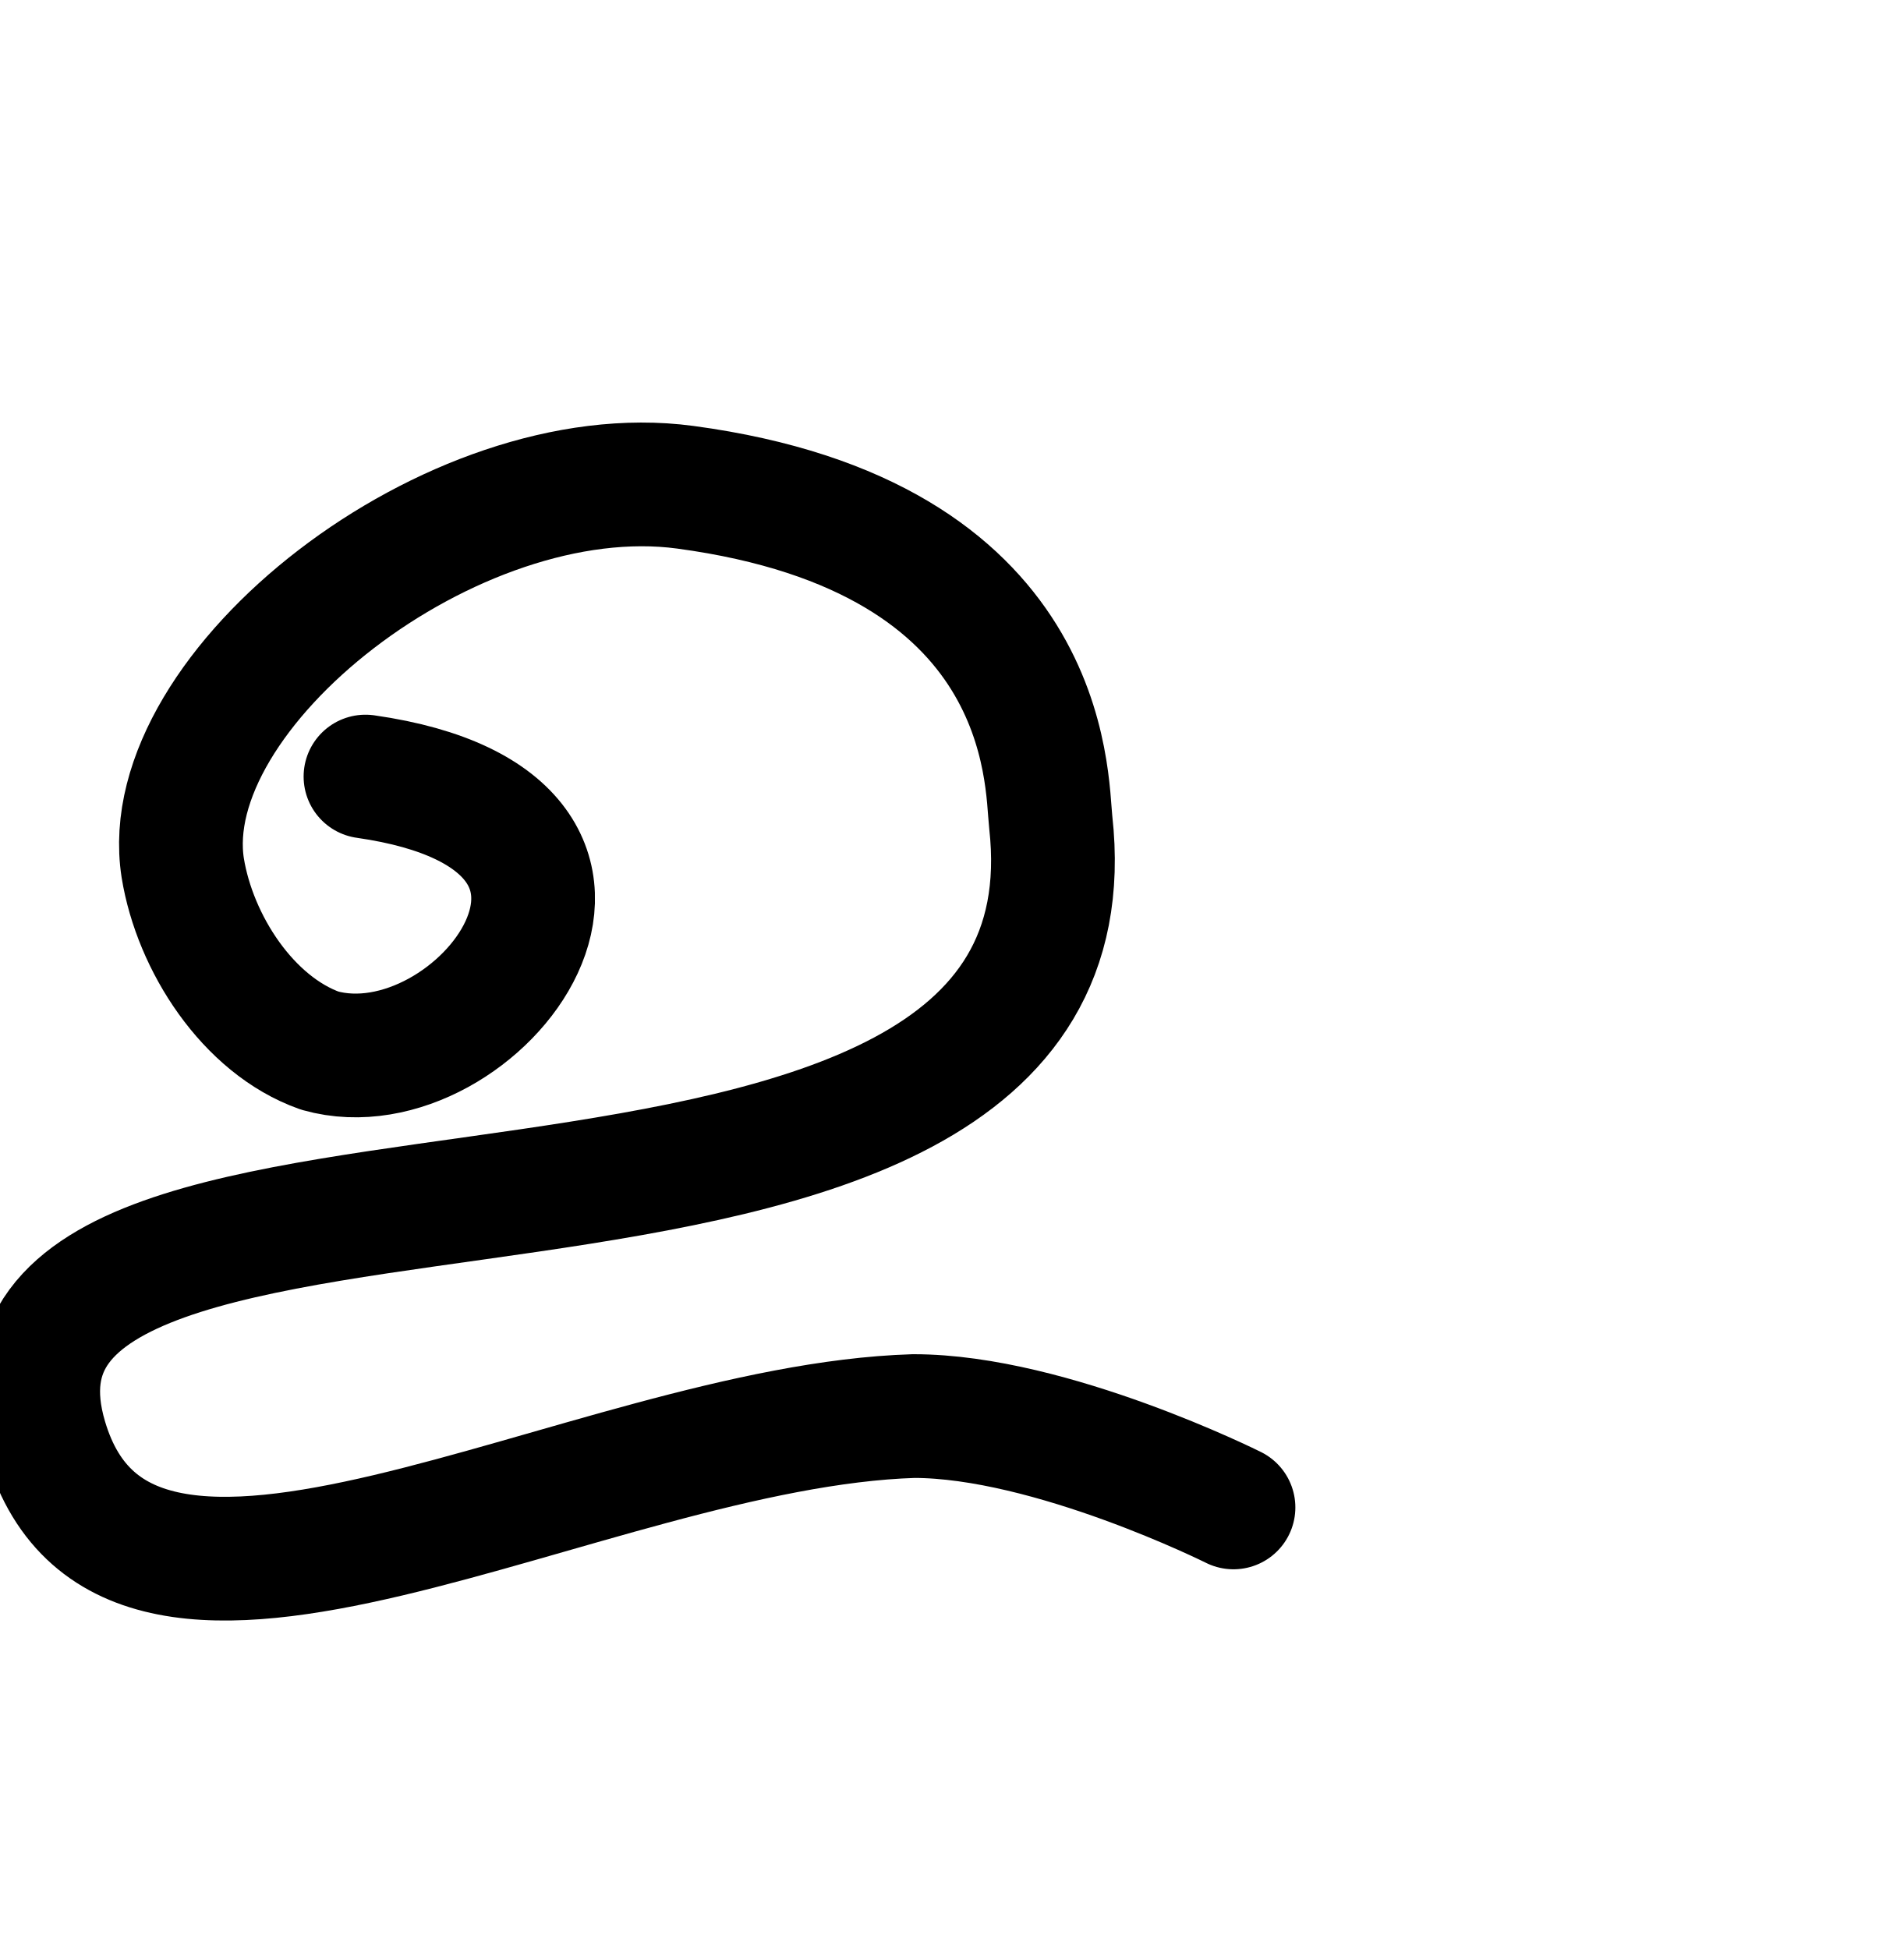
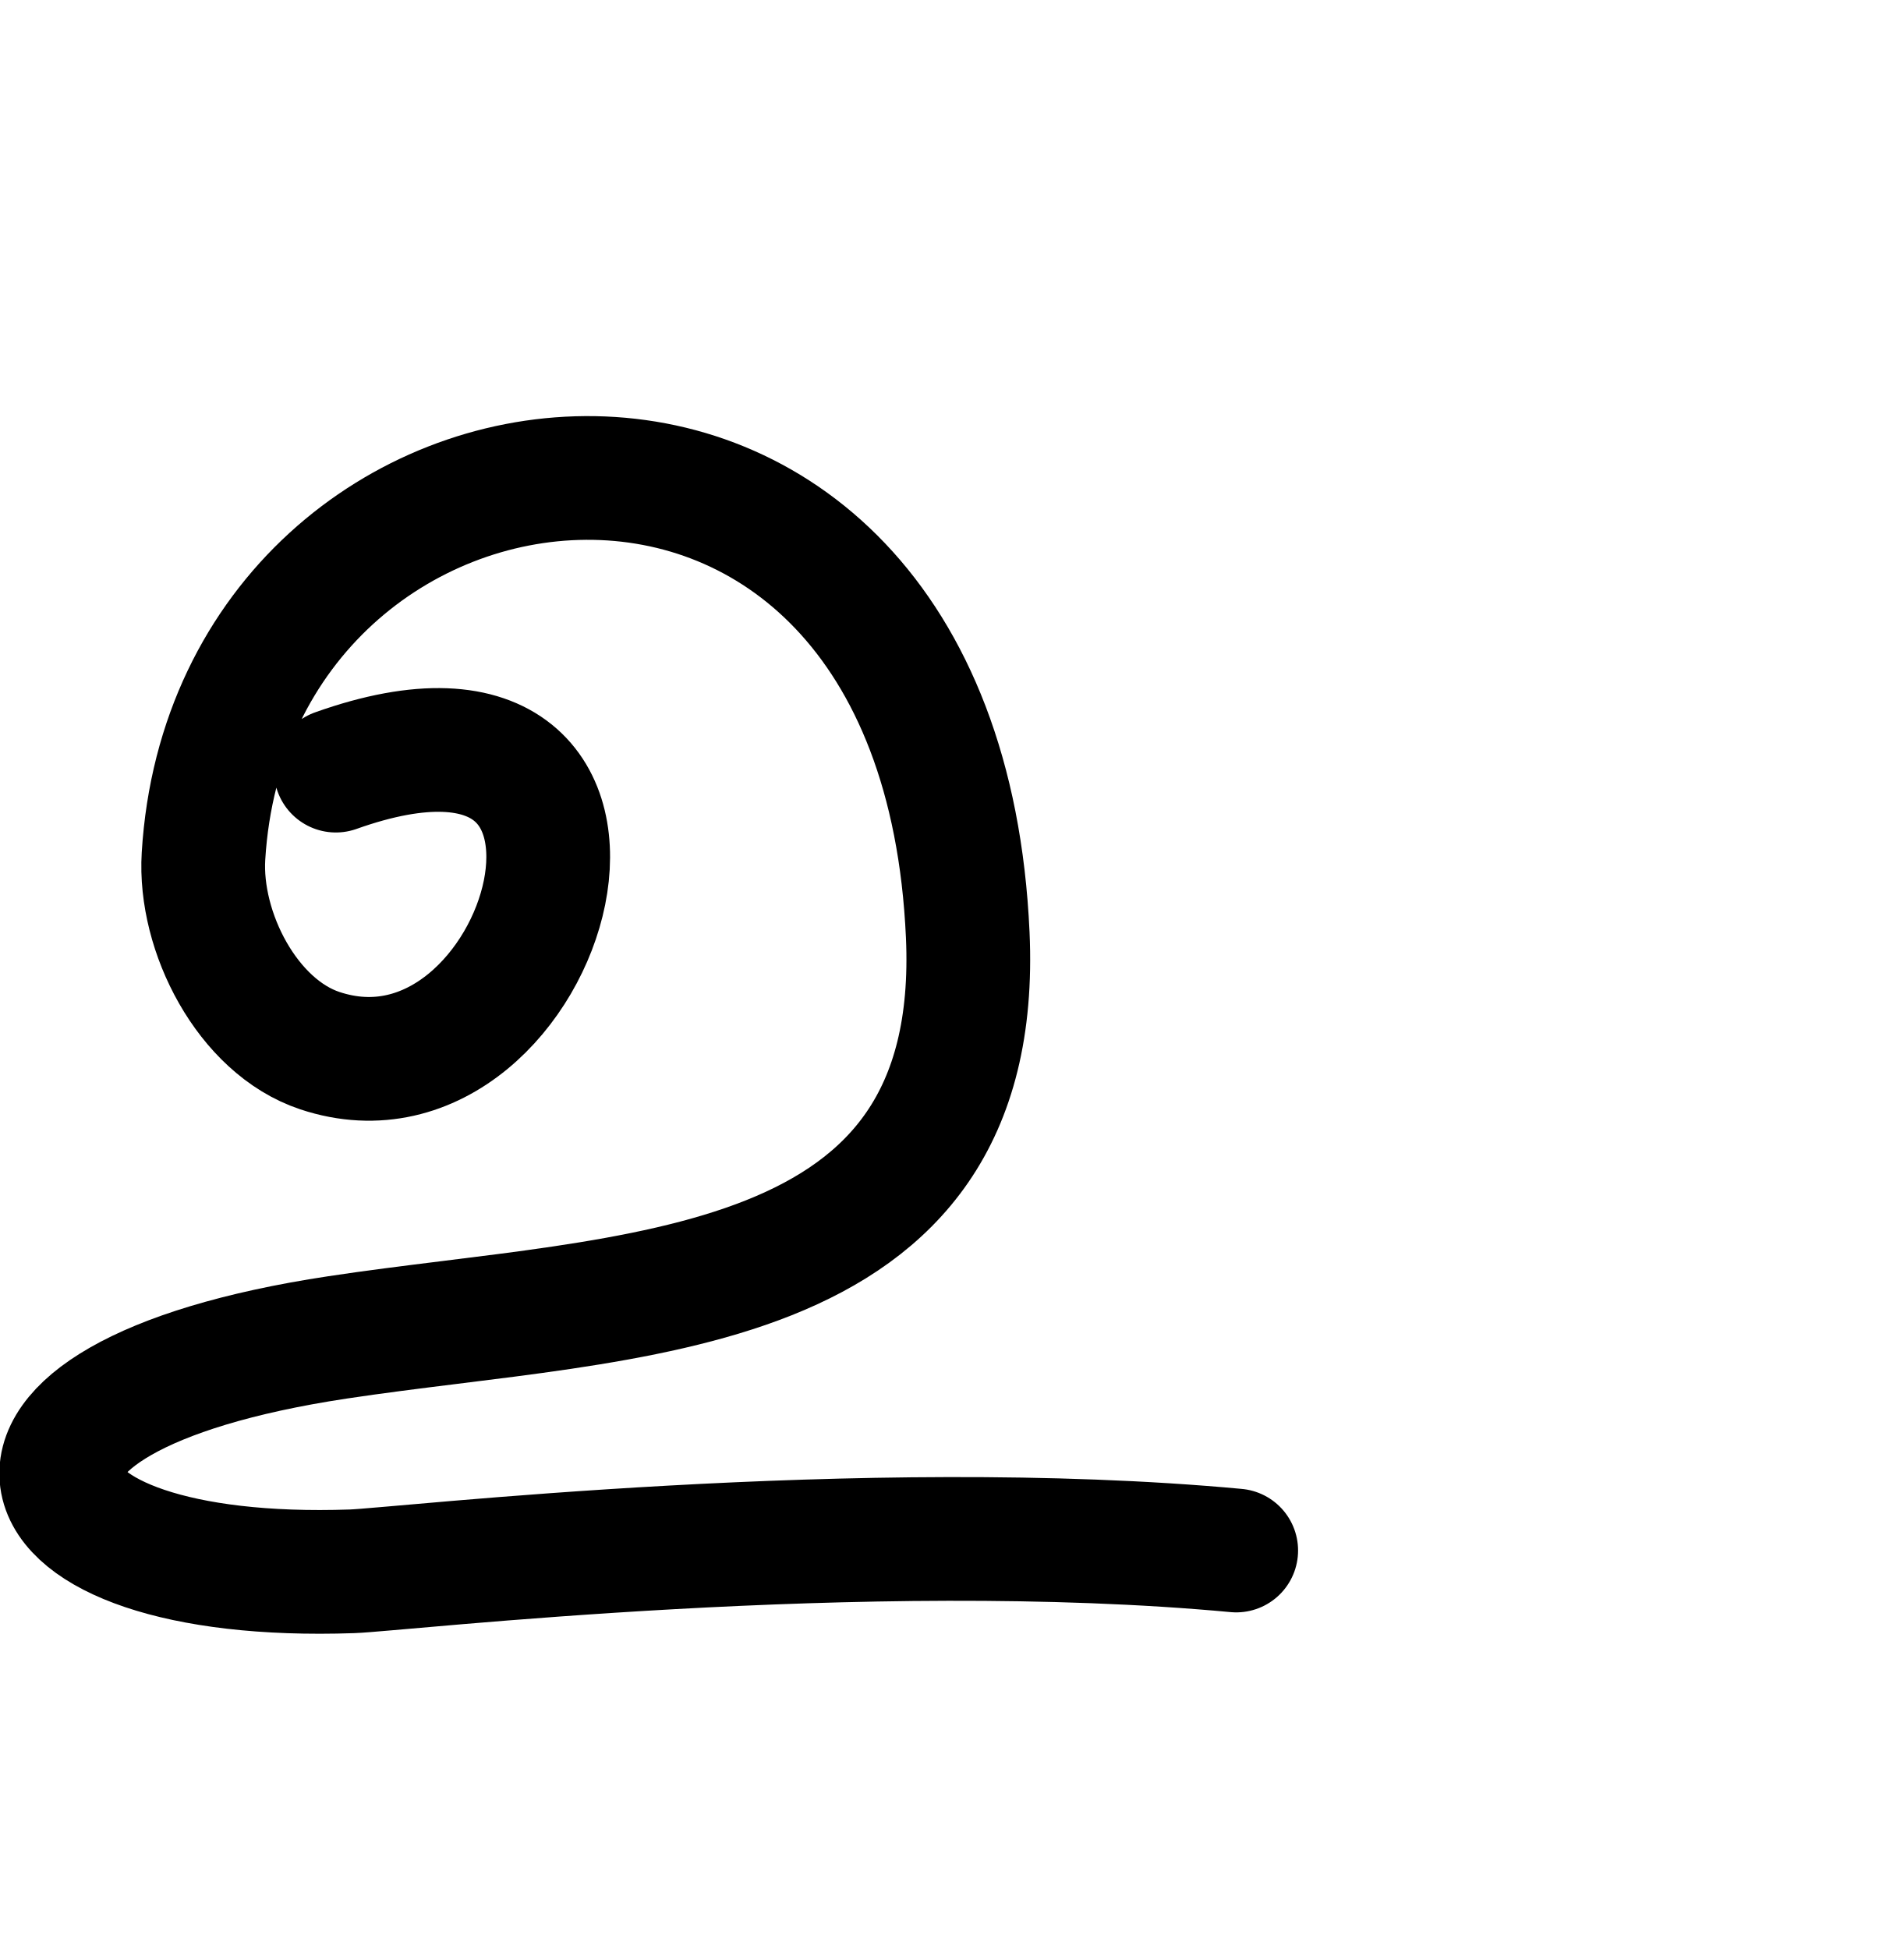
<svg xmlns="http://www.w3.org/2000/svg" width="2000" height="2048" id="svg2992" version="1.1">
  <defs id="defs5498" />
  <g id="layer1" transform="translate(0,1048)">
-     <path style="fill:none;stroke:#000000;stroke-width:130;stroke-linecap:round;stroke-linejoin:round;stroke-miterlimit:4;stroke-opacity:1;stroke-dasharray:none" d="M 384,-232 C 720,-184 501.362,102.464 336,56 260.611,29.234 204.815,-57.033 192,-136 c -29.226,-187.114 283.387,-432.882 528,-400 385.827,51.864 378.983,306.944 384,352 62.809,564.069 -1173.441,252.061 -1056,648 86.478,291.55 568.043,-13.325 912,-24 144,0 336,96 336,96" id="path3004" />
+     <path style="fill:none;stroke:#000000;stroke-width:130;stroke-linecap:round;stroke-linejoin:round;stroke-miterlimit:4;stroke-dasharray:none;stroke-opacity:1" d="M 352.85,-238.23 C 720,-368.92 576,136 336,56 260.105,30.702 208.919,-68.609 213.805,-148.46 244.243,-645.847 986.547,-738.153 1016.78,-65.63 1034.195,321.77 662.884,310.743 354.428,357.358 -67.712,421.153 0,616 369.899,603.125 c 49.184,-1.712 538.986,-58.205 928.952,-21.85" id="path3004" />
  </g>
</svg>
